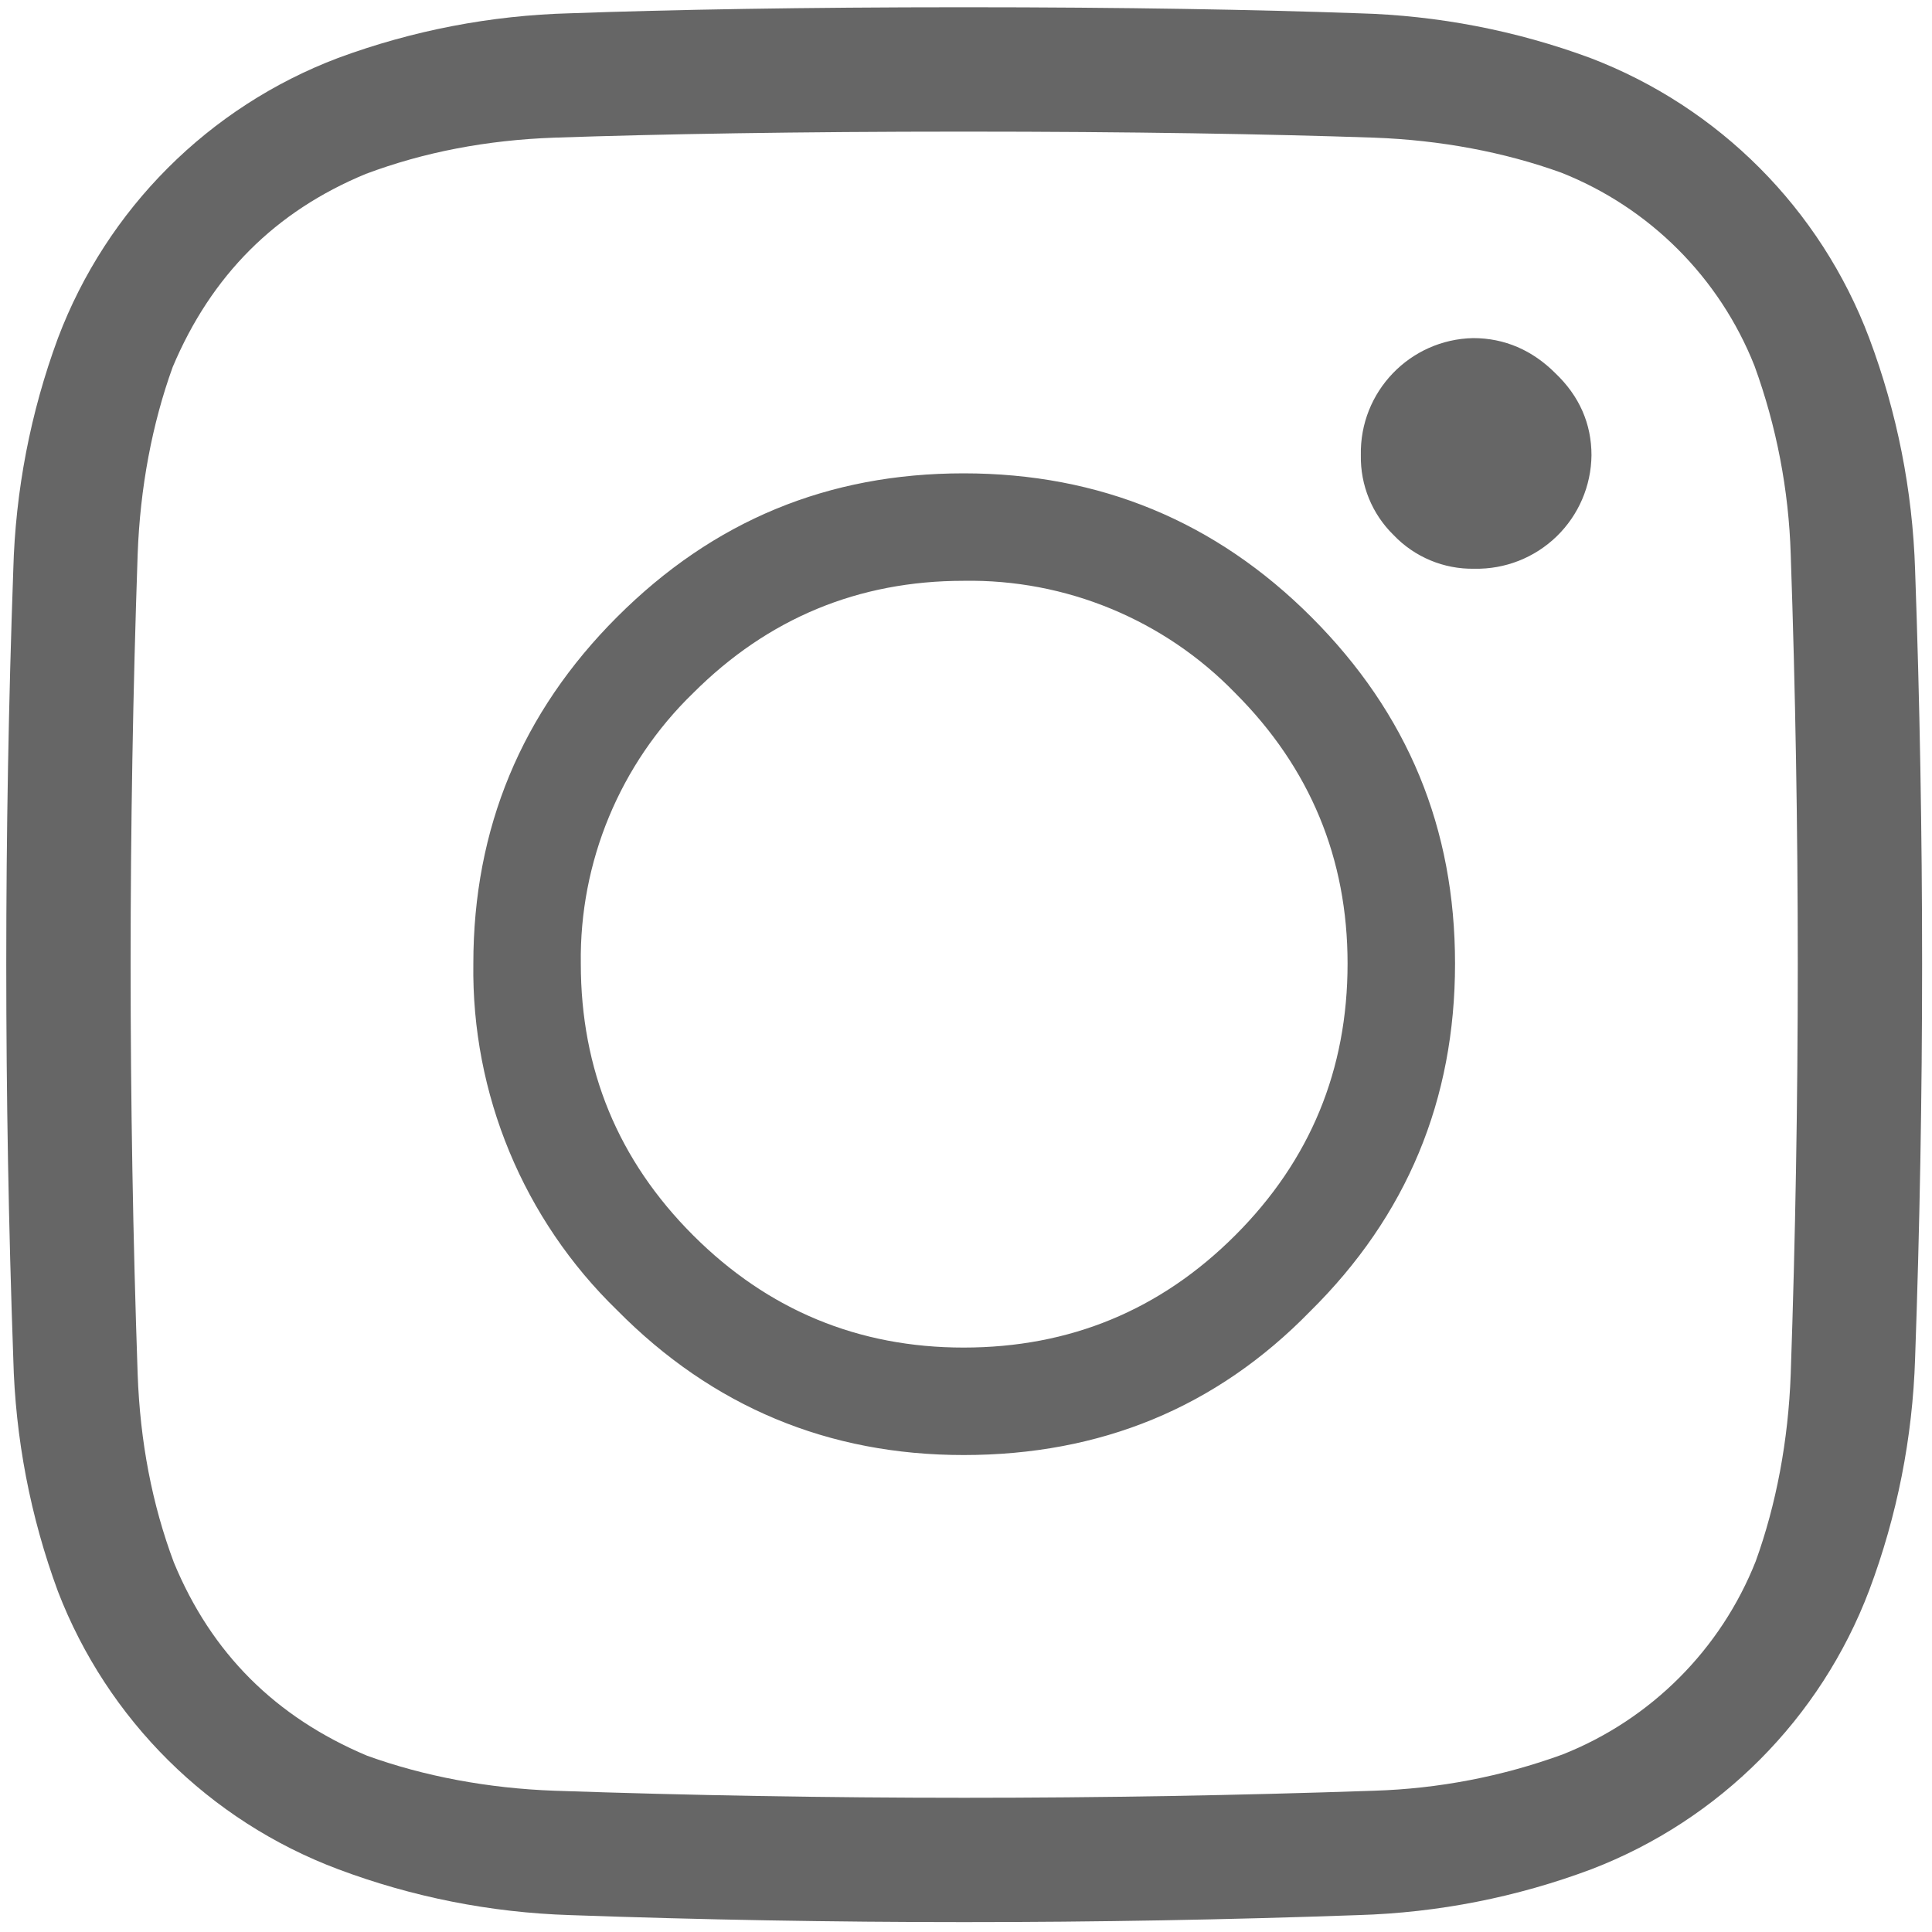
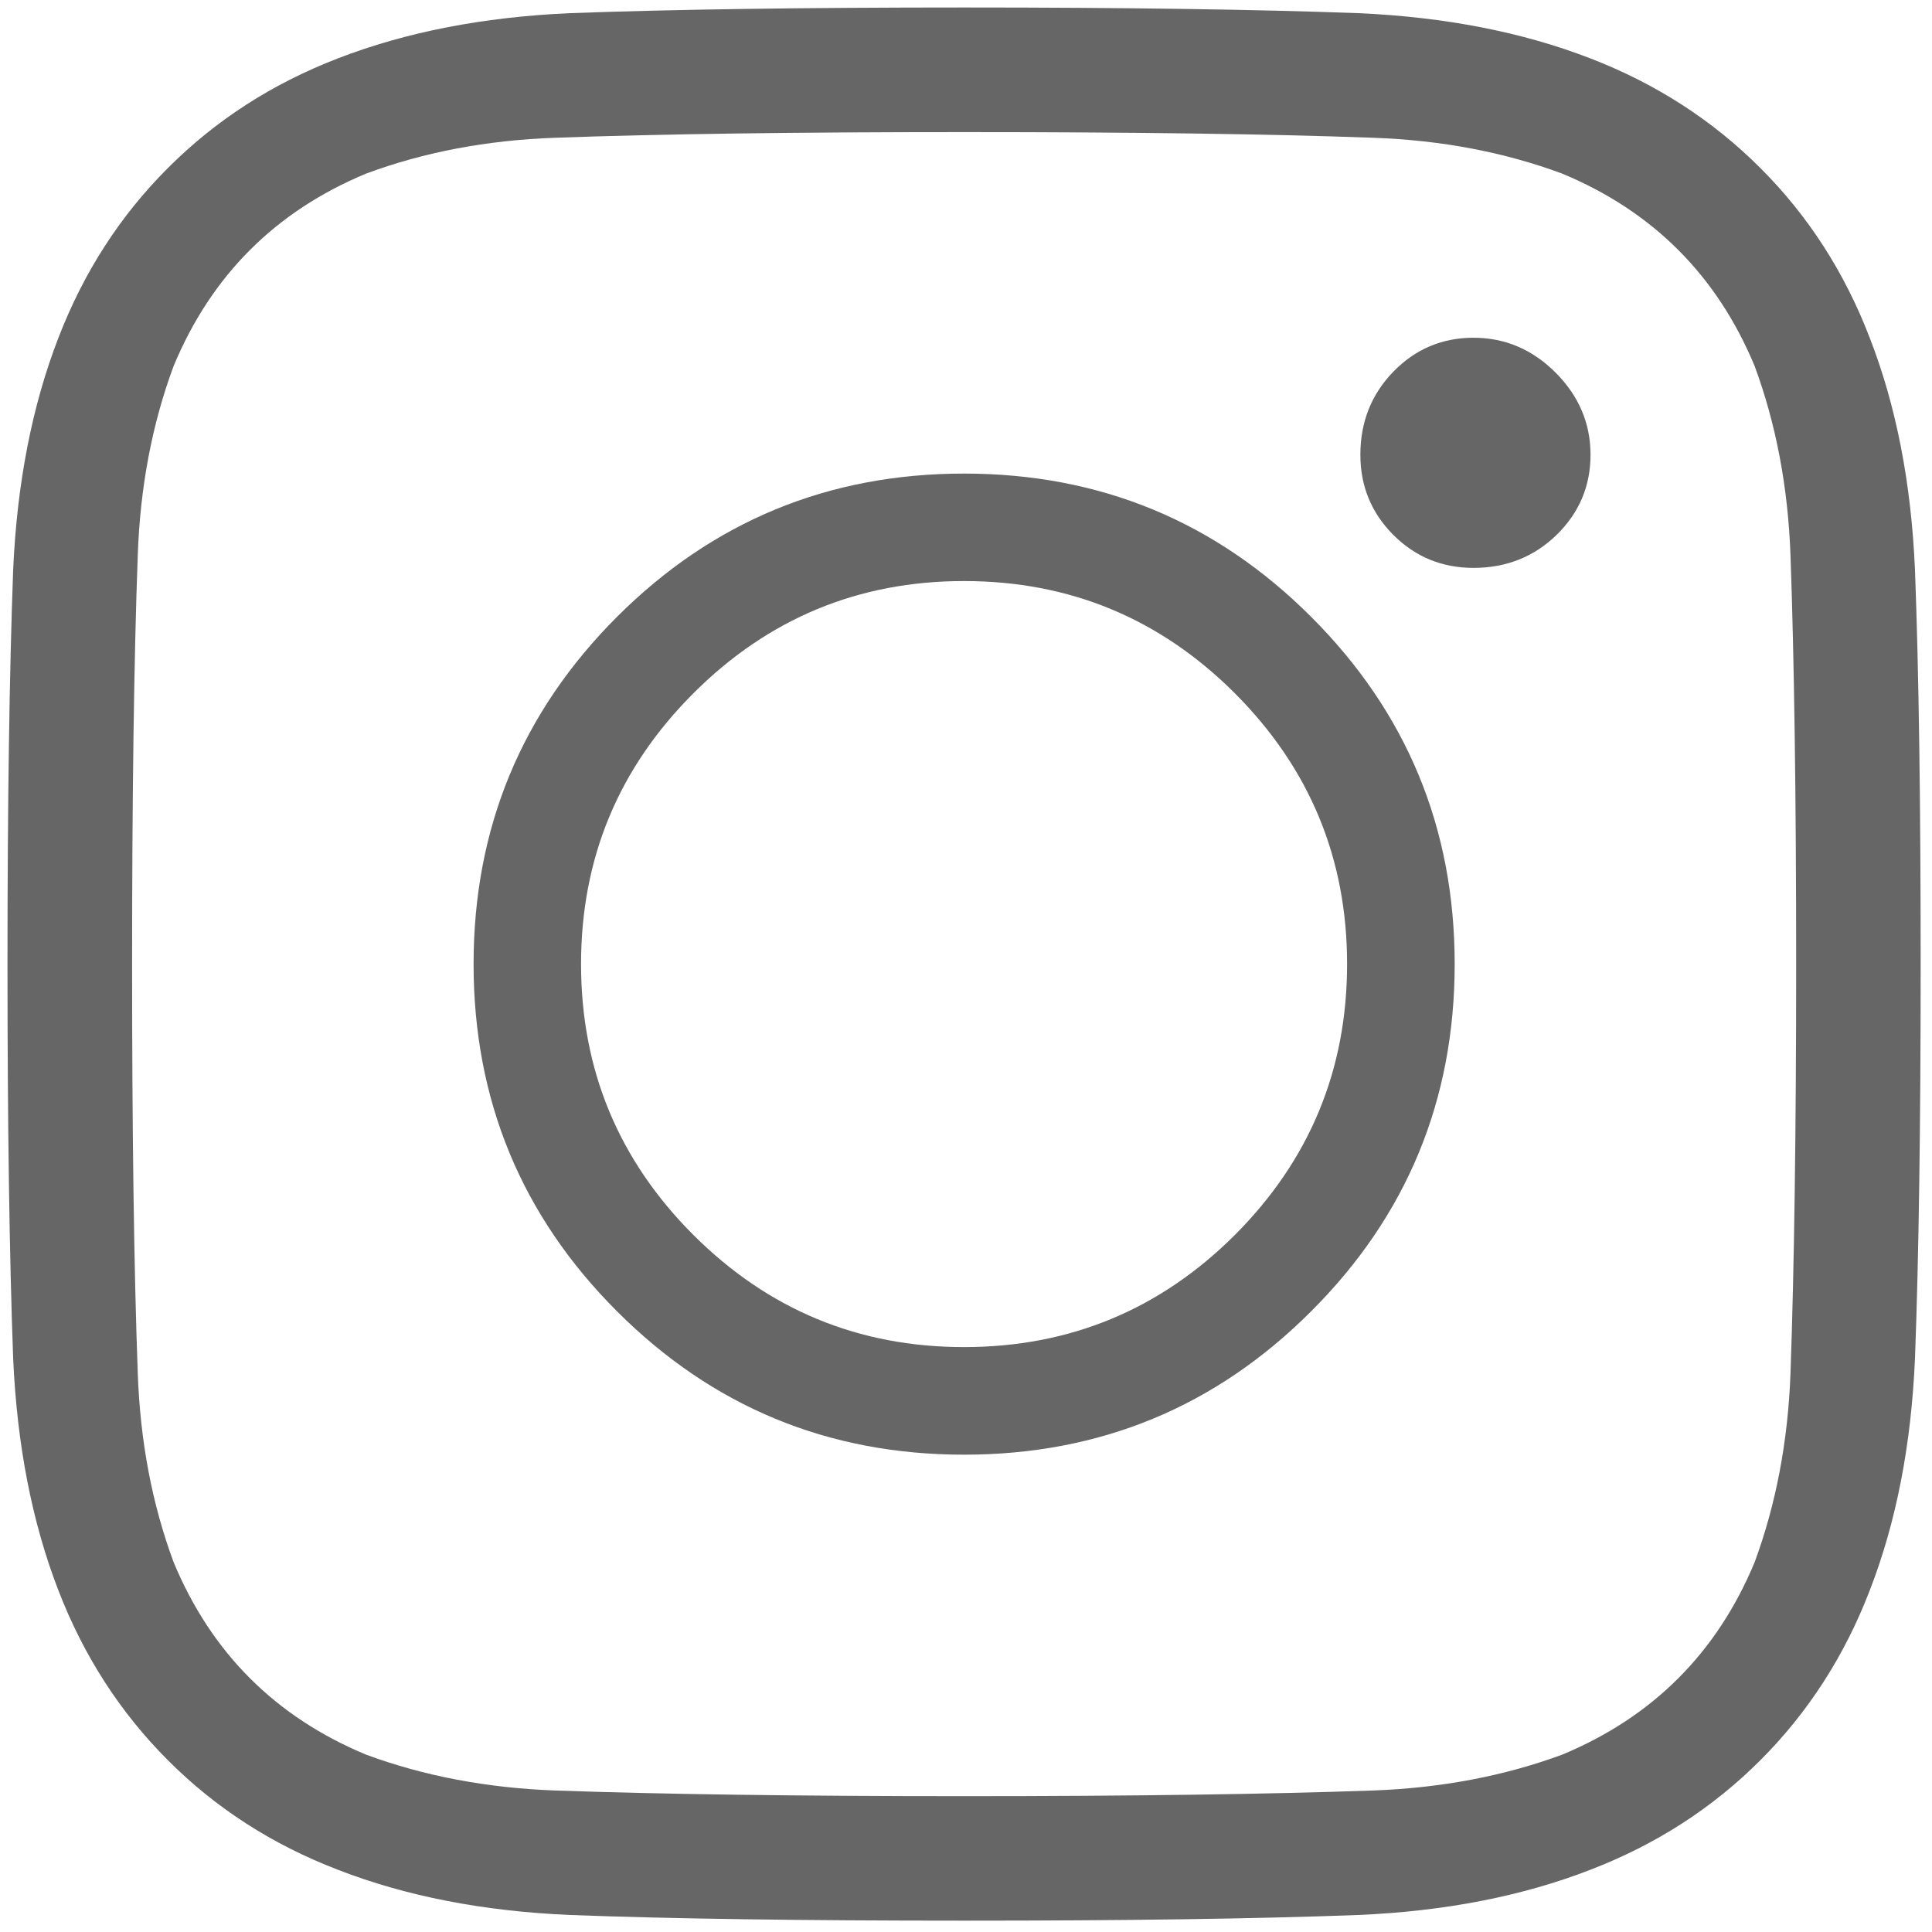
- <svg xmlns="http://www.w3.org/2000/svg" width="16" height="16" fill="none">
-   <path d="M7.98.06c1.34 0 2.43.02 3.27.05a6 6 0 0 1 1.92.37 3.99 3.99 0 0 1 2.31 2.32 6 6 0 0 1 .38 1.92 91.88 91.88 0 0 1 0 6.53 6 6 0 0 1-.38 1.92 3.99 3.99 0 0 1-2.3 2.31 6 6 0 0 1-1.93.38 91.88 91.88 0 0 1-6.53 0 6 6 0 0 1-1.92-.38 3.99 3.99 0 0 1-2.32-2.3 6 6 0 0 1-.37-1.93 91.73 91.73 0 0 1 0-6.53A6 6 0 0 1 .48 2.8 3.99 3.99 0 0 1 2.8.48 6 6 0 0 1 4.72.11C5.56.08 6.65.06 7.98.06Zm0 1.03c-1.38 0-2.51.02-3.39.05-.56.02-1.08.12-1.56.3-.75.31-1.28.84-1.6 1.6-.17.47-.27 1-.29 1.55a98.83 98.83 0 0 0 0 6.79c.02.56.12 1.08.3 1.56.31.75.84 1.28 1.6 1.6.47.17 1 .27 1.55.29a98.66 98.66 0 0 0 6.79 0 5.01 5.01 0 0 0 1.56-.3 2.85 2.85 0 0 0 1.6-1.6c.17-.47.27-1 .29-1.55a98.66 98.66 0 0 0 0-6.79 5.01 5.01 0 0 0-.3-1.56 2.85 2.85 0 0 0-1.6-1.6c-.47-.17-1-.27-1.55-.29-.88-.03-2.01-.05-3.4-.05Zm0 10.07c.88 0 1.63-.31 2.25-.93.62-.62.93-1.37.93-2.25 0-.87-.31-1.62-.93-2.24a3.06 3.06 0 0 0-2.25-.93c-.87 0-1.62.31-2.24.93a3.06 3.06 0 0 0-.93 2.24c0 .88.31 1.63.93 2.25.62.62 1.37.93 2.24.93Zm0-7.24c1.13 0 2.09.4 2.88 1.19.8.8 1.19 1.75 1.19 2.87 0 1.13-.4 2.09-1.2 2.88-.78.8-1.74 1.19-2.87 1.19-1.12 0-2.08-.4-2.87-1.2a3.92 3.92 0 0 1-1.19-2.87c0-1.12.4-2.08 1.19-2.87.8-.8 1.75-1.19 2.87-1.19Zm5.2-.15a.95.95 0 0 1-.97.94.9.9 0 0 1-.67-.28.9.9 0 0 1-.27-.66.95.95 0 0 1 .93-.97c.26 0 .49.1.68.29.2.19.3.42.3.68Z" fill="#666" />
+ <svg xmlns="http://www.w3.org/2000/svg" width="16" height="16" viewBox="0 0 16 16" fill="none">
+   <path d="M7.984 0.062C9.318 0.062 10.406 0.078 11.25 0.109C11.969 0.141 12.609 0.266 13.172 0.484C13.713 0.693 14.182 0.995 14.578 1.391C14.974 1.786 15.276 2.255 15.484 2.797C15.703 3.359 15.828 4 15.859 4.719C15.891 5.562 15.906 6.651 15.906 7.984C15.906 9.318 15.891 10.406 15.859 11.25C15.828 11.969 15.703 12.609 15.484 13.172C15.276 13.713 14.974 14.182 14.578 14.578C14.182 14.974 13.713 15.276 13.172 15.484C12.609 15.703 11.969 15.828 11.25 15.859C10.406 15.891 9.318 15.906 7.984 15.906C6.651 15.906 5.562 15.891 4.719 15.859C4 15.828 3.359 15.703 2.797 15.484C2.255 15.276 1.786 14.974 1.391 14.578C0.995 14.182 0.693 13.713 0.484 13.172C0.266 12.609 0.141 11.969 0.109 11.25C0.078 10.406 0.062 9.318 0.062 7.984C0.062 6.651 0.078 5.562 0.109 4.719C0.141 4 0.266 3.359 0.484 2.797C0.693 2.255 0.995 1.786 1.391 1.391C1.786 0.995 2.255 0.693 2.797 0.484C3.359 0.266 4 0.141 4.719 0.109C5.562 0.078 6.651 0.062 7.984 0.062ZM7.984 1.094C6.599 1.094 5.469 1.109 4.594 1.141C4.031 1.161 3.51 1.26 3.031 1.438C2.281 1.75 1.75 2.281 1.438 3.031C1.26 3.51 1.161 4.031 1.141 4.594C1.109 5.469 1.094 6.599 1.094 7.984C1.094 9.37 1.109 10.5 1.141 11.375C1.161 11.938 1.26 12.458 1.438 12.938C1.75 13.688 2.281 14.219 3.031 14.531C3.51 14.708 4.031 14.807 4.594 14.828C5.469 14.859 6.599 14.875 7.984 14.875C9.37 14.875 10.5 14.859 11.375 14.828C11.938 14.807 12.458 14.708 12.938 14.531C13.688 14.219 14.219 13.688 14.531 12.938C14.708 12.458 14.807 11.938 14.828 11.375C14.859 10.5 14.875 9.37 14.875 7.984C14.875 6.599 14.859 5.469 14.828 4.594C14.807 4.031 14.708 3.51 14.531 3.031C14.219 2.281 13.688 1.75 12.938 1.438C12.458 1.26 11.938 1.161 11.375 1.141C10.5 1.109 9.37 1.094 7.984 1.094ZM7.984 11.156C8.859 11.156 9.607 10.846 10.227 10.227C10.846 9.607 11.156 8.859 11.156 7.984C11.156 7.109 10.846 6.362 10.227 5.742C9.607 5.122 8.859 4.812 7.984 4.812C7.109 4.812 6.362 5.122 5.742 5.742C5.122 6.362 4.812 7.109 4.812 7.984C4.812 8.859 5.122 9.607 5.742 10.227C6.362 10.846 7.109 11.156 7.984 11.156ZM7.984 3.922C9.109 3.922 10.068 4.318 10.859 5.109C11.651 5.901 12.047 6.859 12.047 7.984C12.047 9.109 11.651 10.068 10.859 10.859C10.068 11.651 9.109 12.047 7.984 12.047C6.859 12.047 5.901 11.651 5.109 10.859C4.318 10.068 3.922 9.109 3.922 7.984C3.922 6.859 4.318 5.901 5.109 5.109C5.901 4.318 6.859 3.922 7.984 3.922ZM13.172 3.766C13.172 4.026 13.078 4.247 12.891 4.43C12.703 4.612 12.474 4.703 12.203 4.703C11.943 4.703 11.721 4.612 11.539 4.43C11.357 4.247 11.266 4.026 11.266 3.766C11.266 3.495 11.357 3.266 11.539 3.078C11.721 2.891 11.943 2.797 12.203 2.797C12.463 2.797 12.69 2.893 12.883 3.086C13.075 3.279 13.172 3.505 13.172 3.766Z" fill="#666666" />
</svg>
